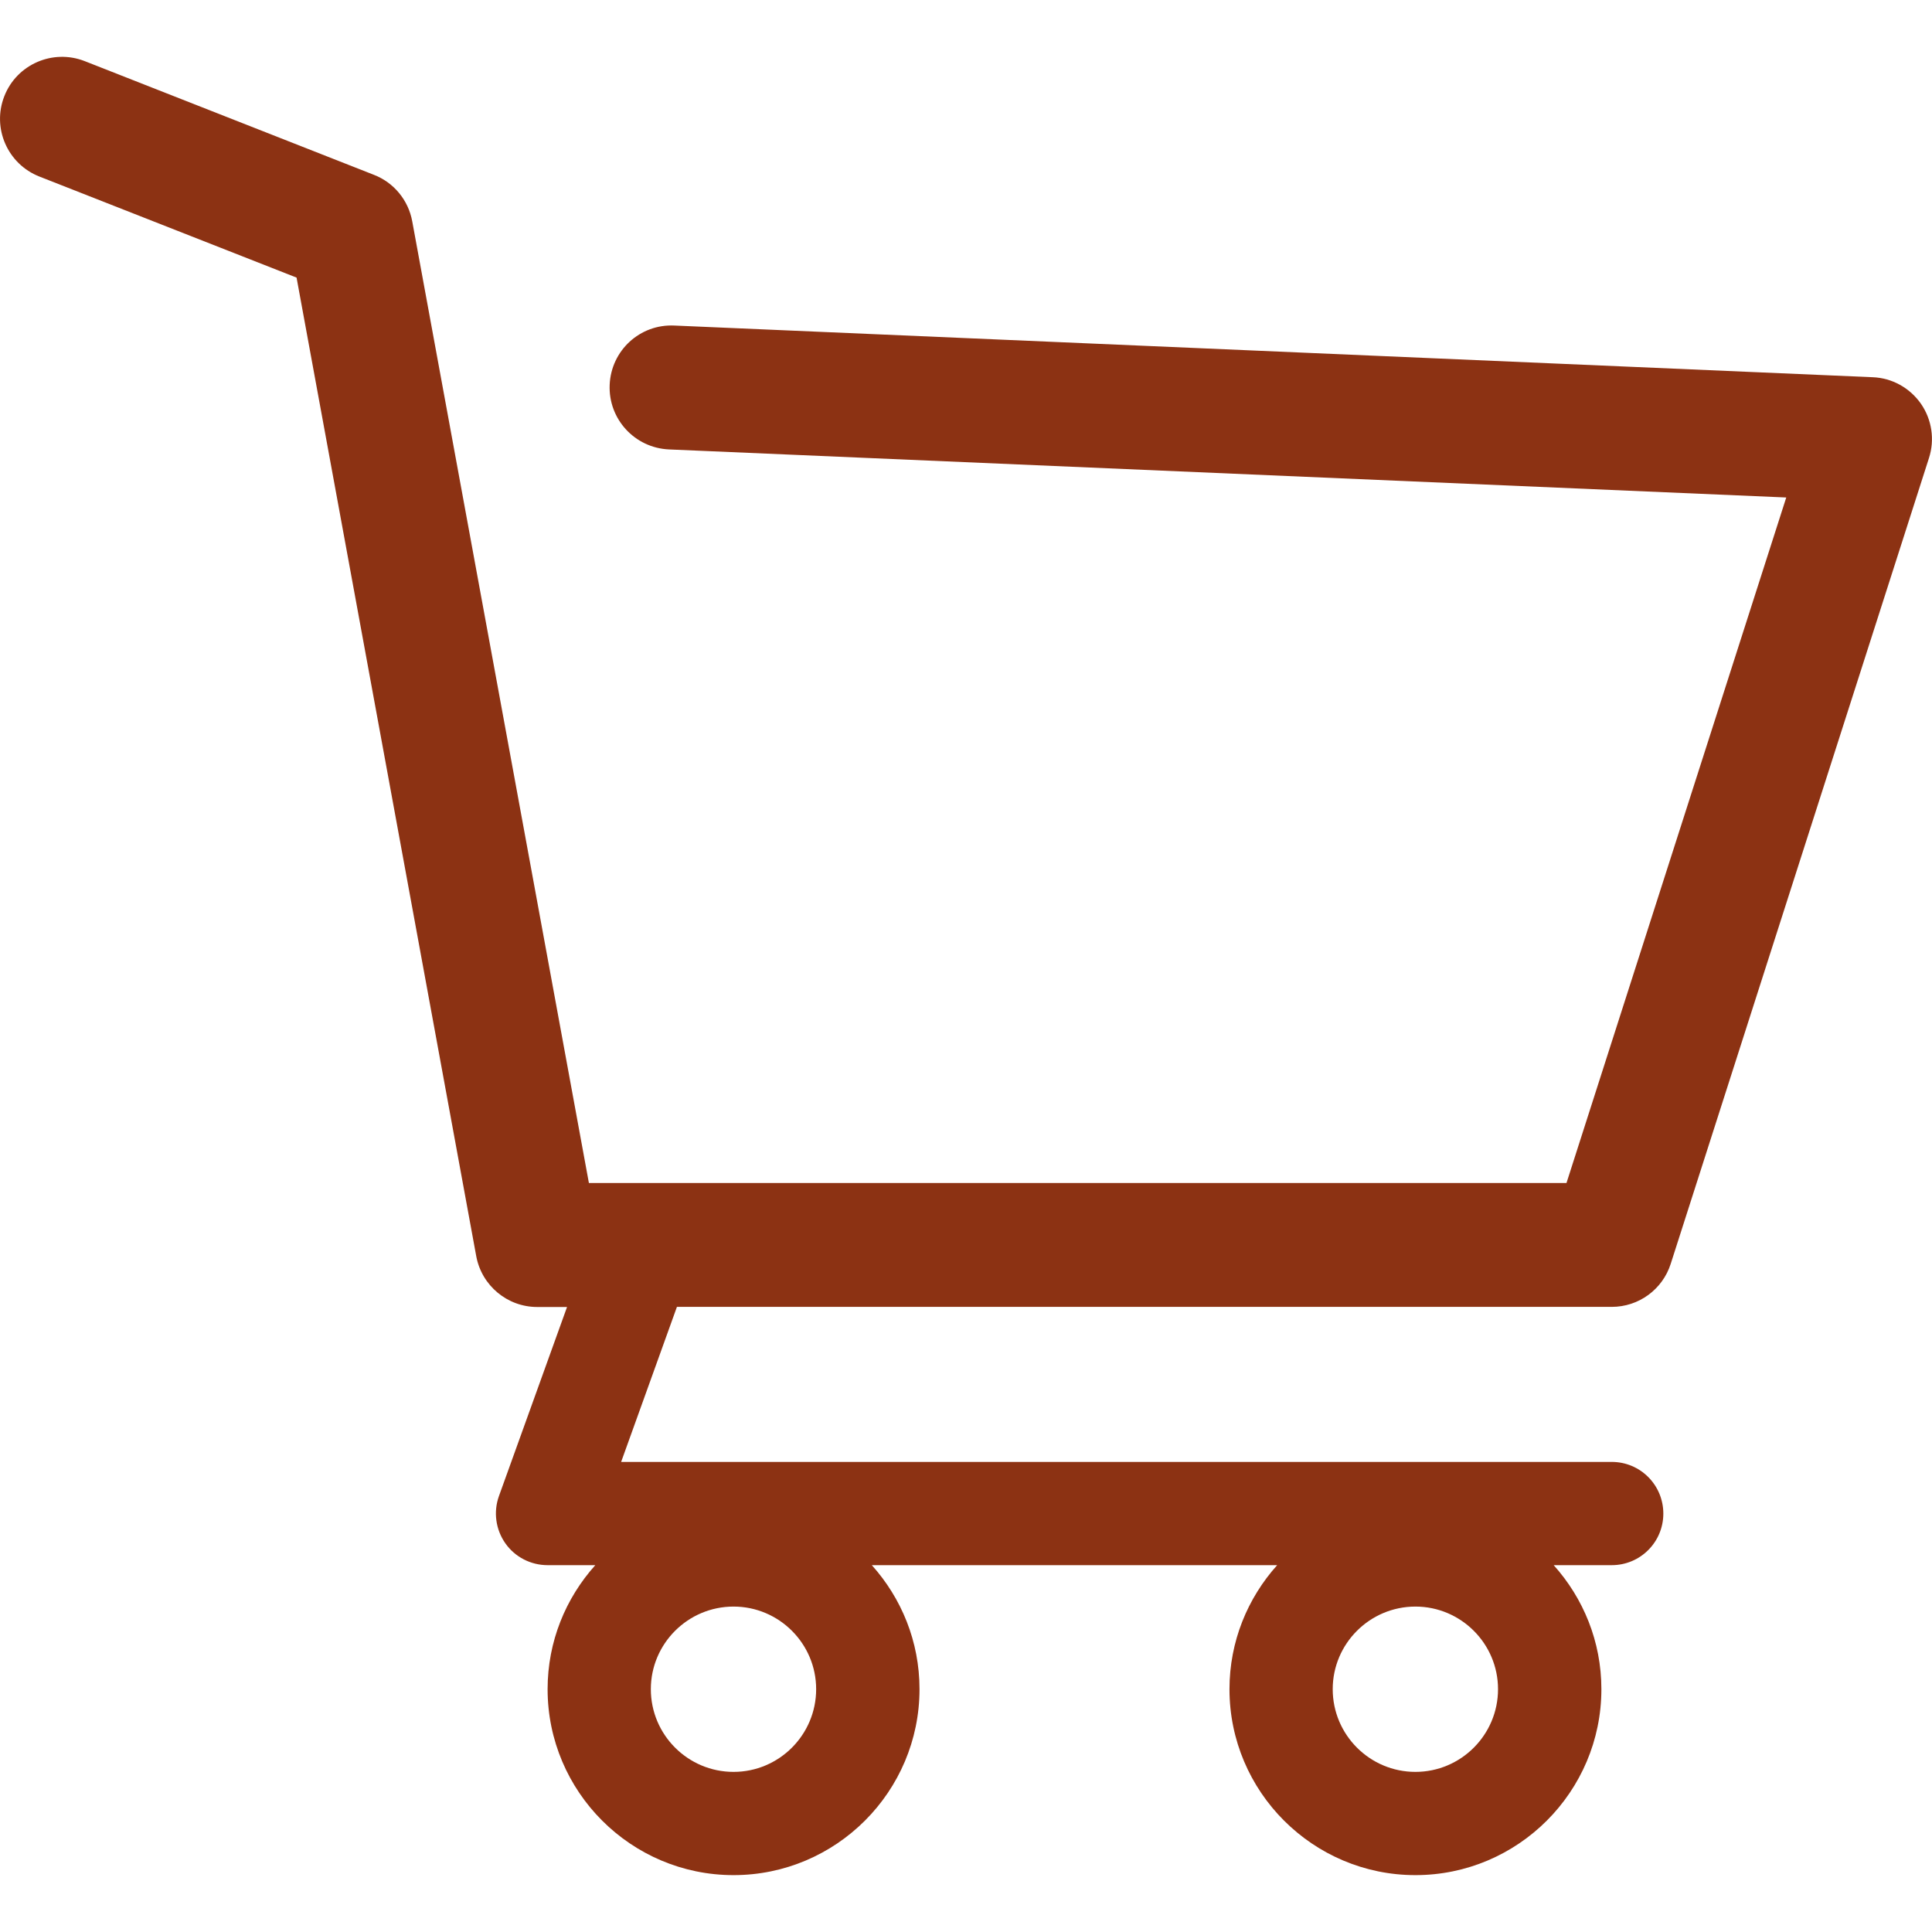
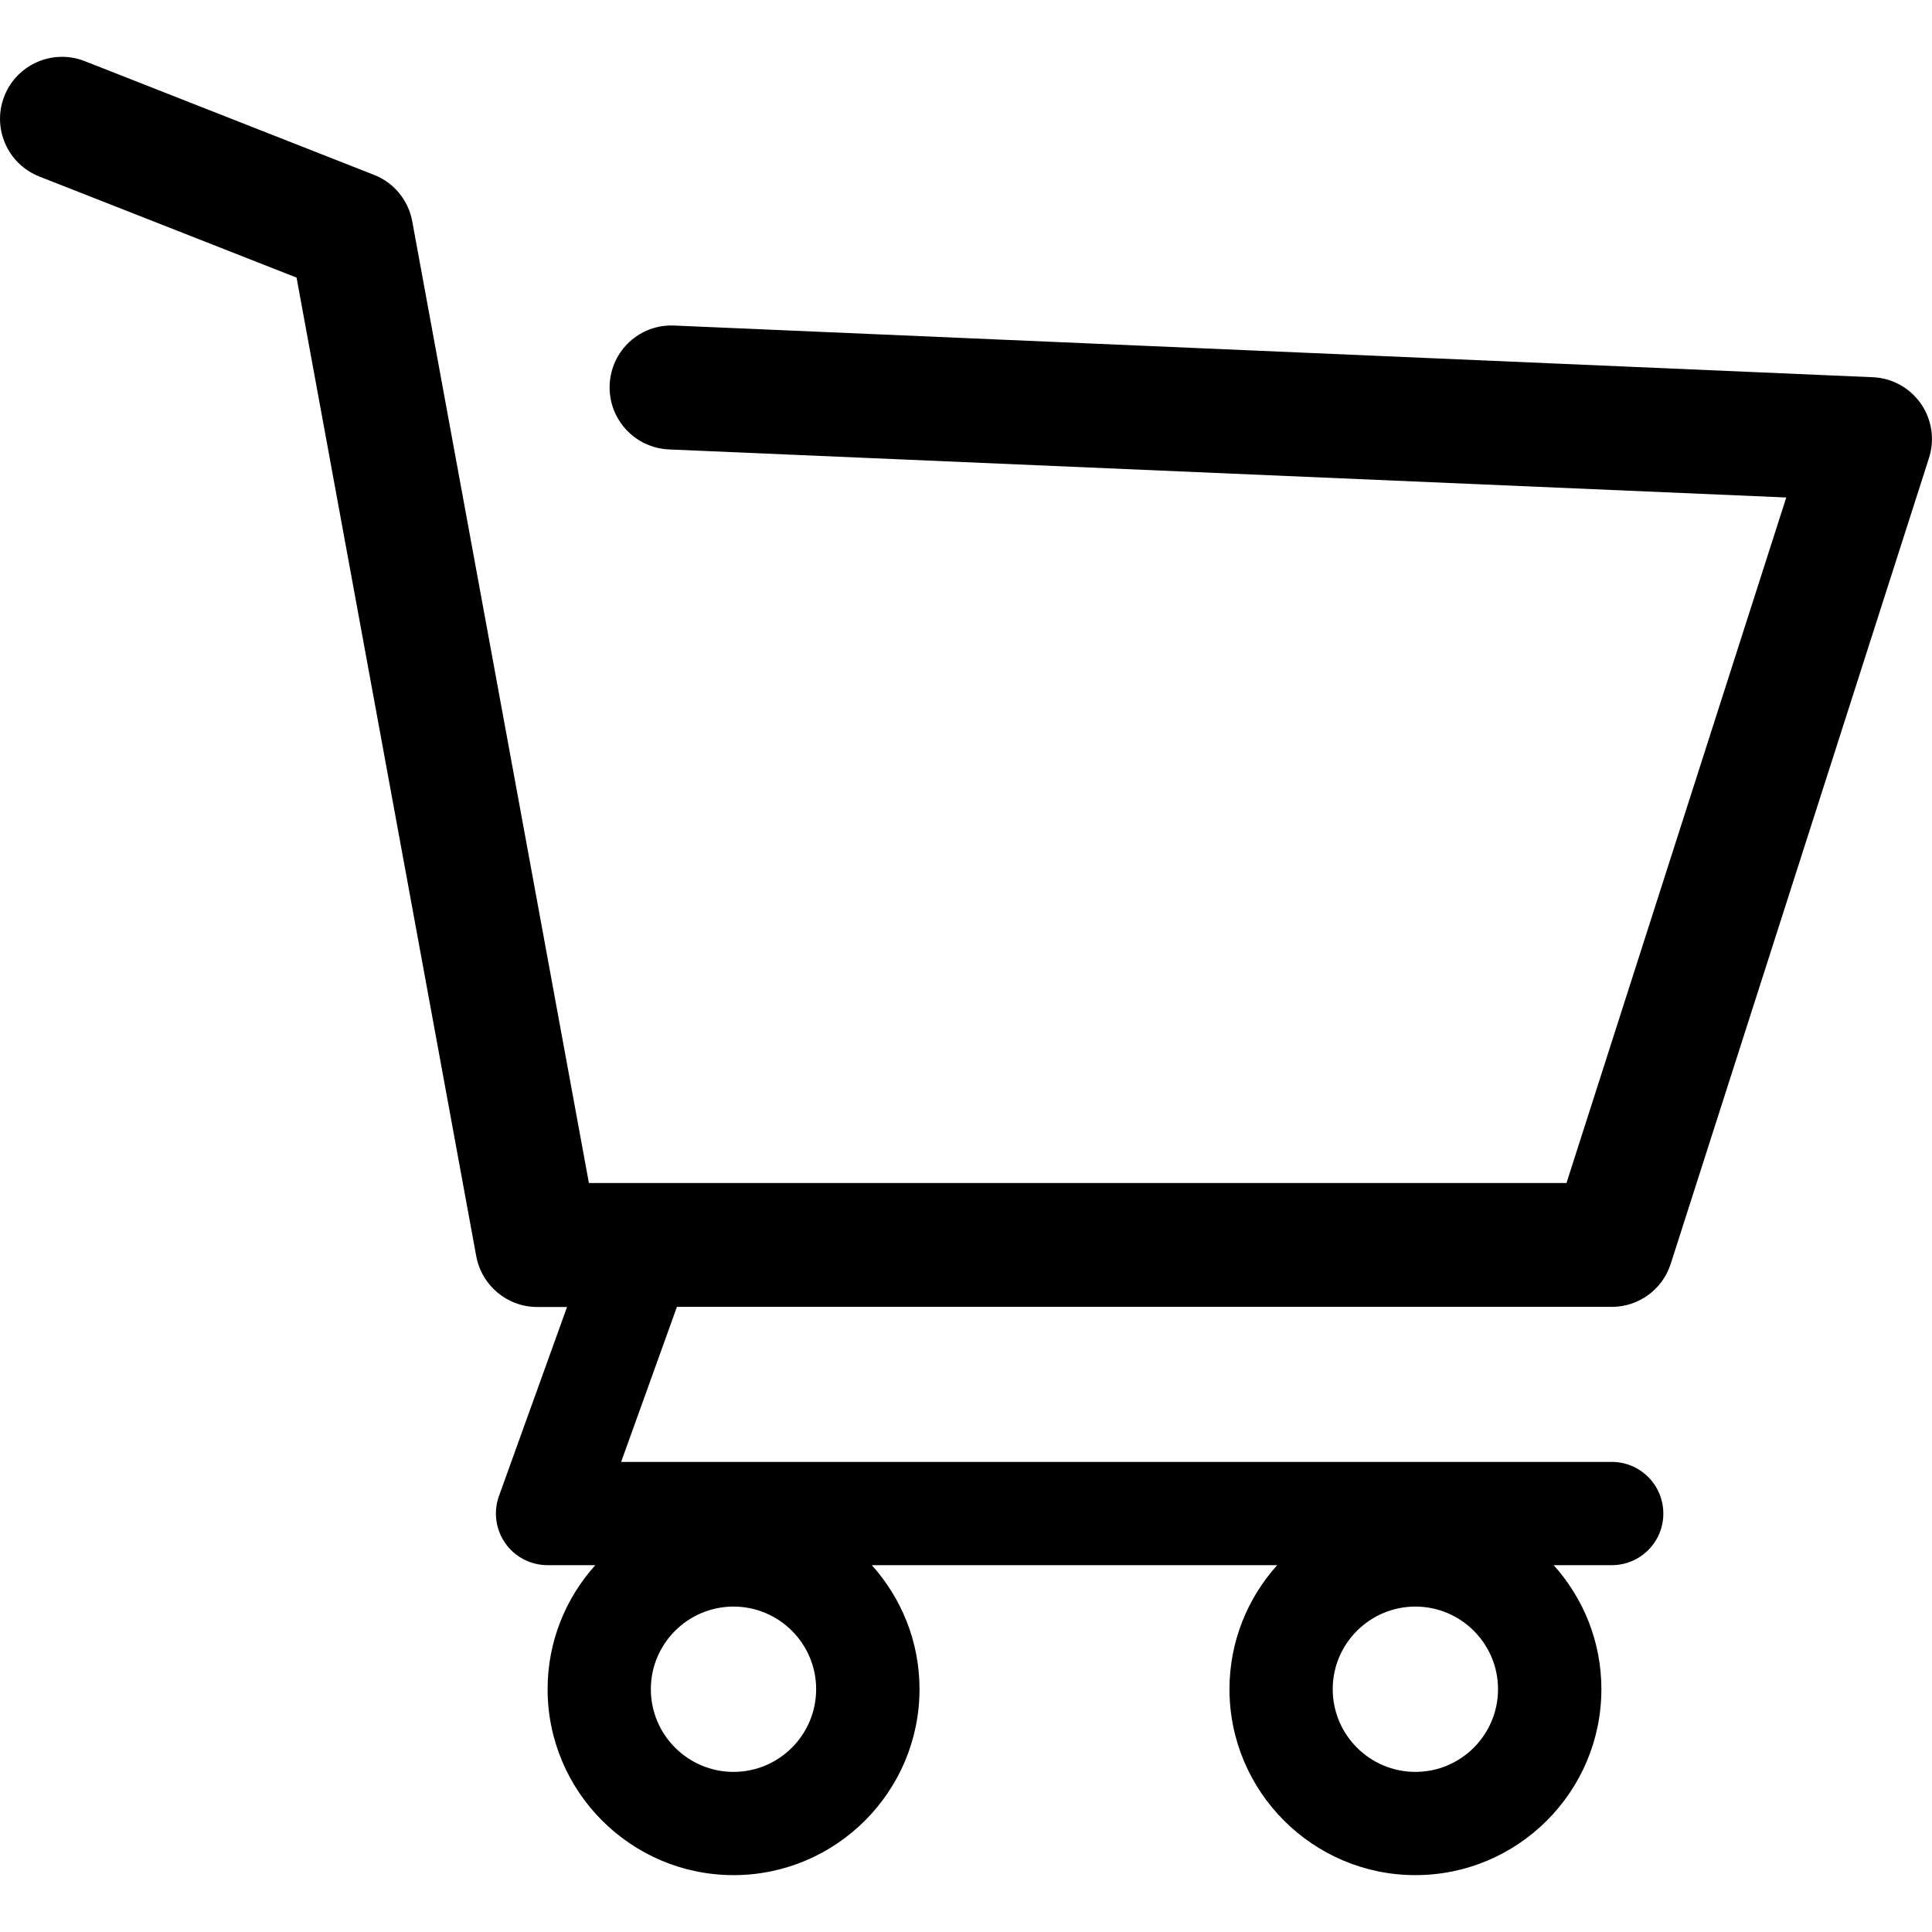
- <svg xmlns="http://www.w3.org/2000/svg" width="16" height="16" viewBox="0 0 16 16" fill="none">
-   <path d="M15.908 3.343C15.816 3.212 15.669 3.13 15.509 3.124L5.584 2.696C5.299 2.683 5.061 2.903 5.049 3.187C5.037 3.47 5.256 3.709 5.54 3.722L14.793 4.12L12.973 9.797H4.877L3.414 1.833C3.382 1.658 3.262 1.512 3.097 1.448L0.701 0.506C0.437 0.403 0.139 0.533 0.036 0.796C-0.068 1.06 0.062 1.358 0.326 1.462L2.456 2.299L3.944 10.403C3.989 10.647 4.202 10.824 4.449 10.824H4.696L4.132 12.39C4.085 12.521 4.105 12.667 4.185 12.781C4.265 12.895 4.396 12.962 4.535 12.962H4.93C4.685 13.235 4.535 13.594 4.535 13.989C4.535 14.838 5.226 15.529 6.075 15.529C6.924 15.529 7.615 14.838 7.615 13.989C7.615 13.594 7.465 13.235 7.22 12.962H10.577C10.332 13.235 10.182 13.594 10.182 13.989C10.182 14.838 10.873 15.529 11.722 15.529C12.571 15.529 13.262 14.838 13.262 13.989C13.262 13.594 13.112 13.235 12.867 12.962H13.348C13.584 12.962 13.775 12.771 13.775 12.535C13.775 12.298 13.584 12.107 13.348 12.107H5.144L5.606 10.823H13.348C13.571 10.823 13.768 10.679 13.836 10.467L15.975 3.793C16.024 3.641 15.999 3.474 15.908 3.343ZM6.075 14.674C5.697 14.674 5.39 14.367 5.39 13.989C5.39 13.612 5.697 13.305 6.075 13.305C6.452 13.305 6.759 13.612 6.759 13.989C6.759 14.367 6.452 14.674 6.075 14.674ZM11.722 14.674C11.344 14.674 11.037 14.367 11.037 13.989C11.037 13.612 11.344 13.305 11.722 13.305C12.099 13.305 12.406 13.612 12.406 13.989C12.406 14.367 12.099 14.674 11.722 14.674Z" fill="#8C3213" />
+ <svg xmlns="http://www.w3.org/2000/svg" width="16" height="16" viewBox="0 0 16 16">
+   <path d="M15.908 3.343C15.816 3.212 15.669 3.13 15.509 3.124L5.584 2.696C5.299 2.683 5.061 2.903 5.049 3.187C5.037 3.47 5.256 3.709 5.54 3.722L14.793 4.12L12.973 9.797H4.877L3.414 1.833C3.382 1.658 3.262 1.512 3.097 1.448L0.701 0.506C0.437 0.403 0.139 0.533 0.036 0.796C-0.068 1.06 0.062 1.358 0.326 1.462L2.456 2.299L3.944 10.403C3.989 10.647 4.202 10.824 4.449 10.824H4.696L4.132 12.39C4.085 12.521 4.105 12.667 4.185 12.781C4.265 12.895 4.396 12.962 4.535 12.962H4.93C4.685 13.235 4.535 13.594 4.535 13.989C4.535 14.838 5.226 15.529 6.075 15.529C6.924 15.529 7.615 14.838 7.615 13.989C7.615 13.594 7.465 13.235 7.22 12.962H10.577C10.332 13.235 10.182 13.594 10.182 13.989C10.182 14.838 10.873 15.529 11.722 15.529C12.571 15.529 13.262 14.838 13.262 13.989C13.262 13.594 13.112 13.235 12.867 12.962H13.348C13.584 12.962 13.775 12.771 13.775 12.535C13.775 12.298 13.584 12.107 13.348 12.107H5.144L5.606 10.823H13.348C13.571 10.823 13.768 10.679 13.836 10.467L15.975 3.793C16.024 3.641 15.999 3.474 15.908 3.343ZM6.075 14.674C5.697 14.674 5.39 14.367 5.39 13.989C5.39 13.612 5.697 13.305 6.075 13.305C6.452 13.305 6.759 13.612 6.759 13.989C6.759 14.367 6.452 14.674 6.075 14.674ZM11.722 14.674C11.344 14.674 11.037 14.367 11.037 13.989C11.037 13.612 11.344 13.305 11.722 13.305C12.099 13.305 12.406 13.612 12.406 13.989C12.406 14.367 12.099 14.674 11.722 14.674Z" />
</svg>
